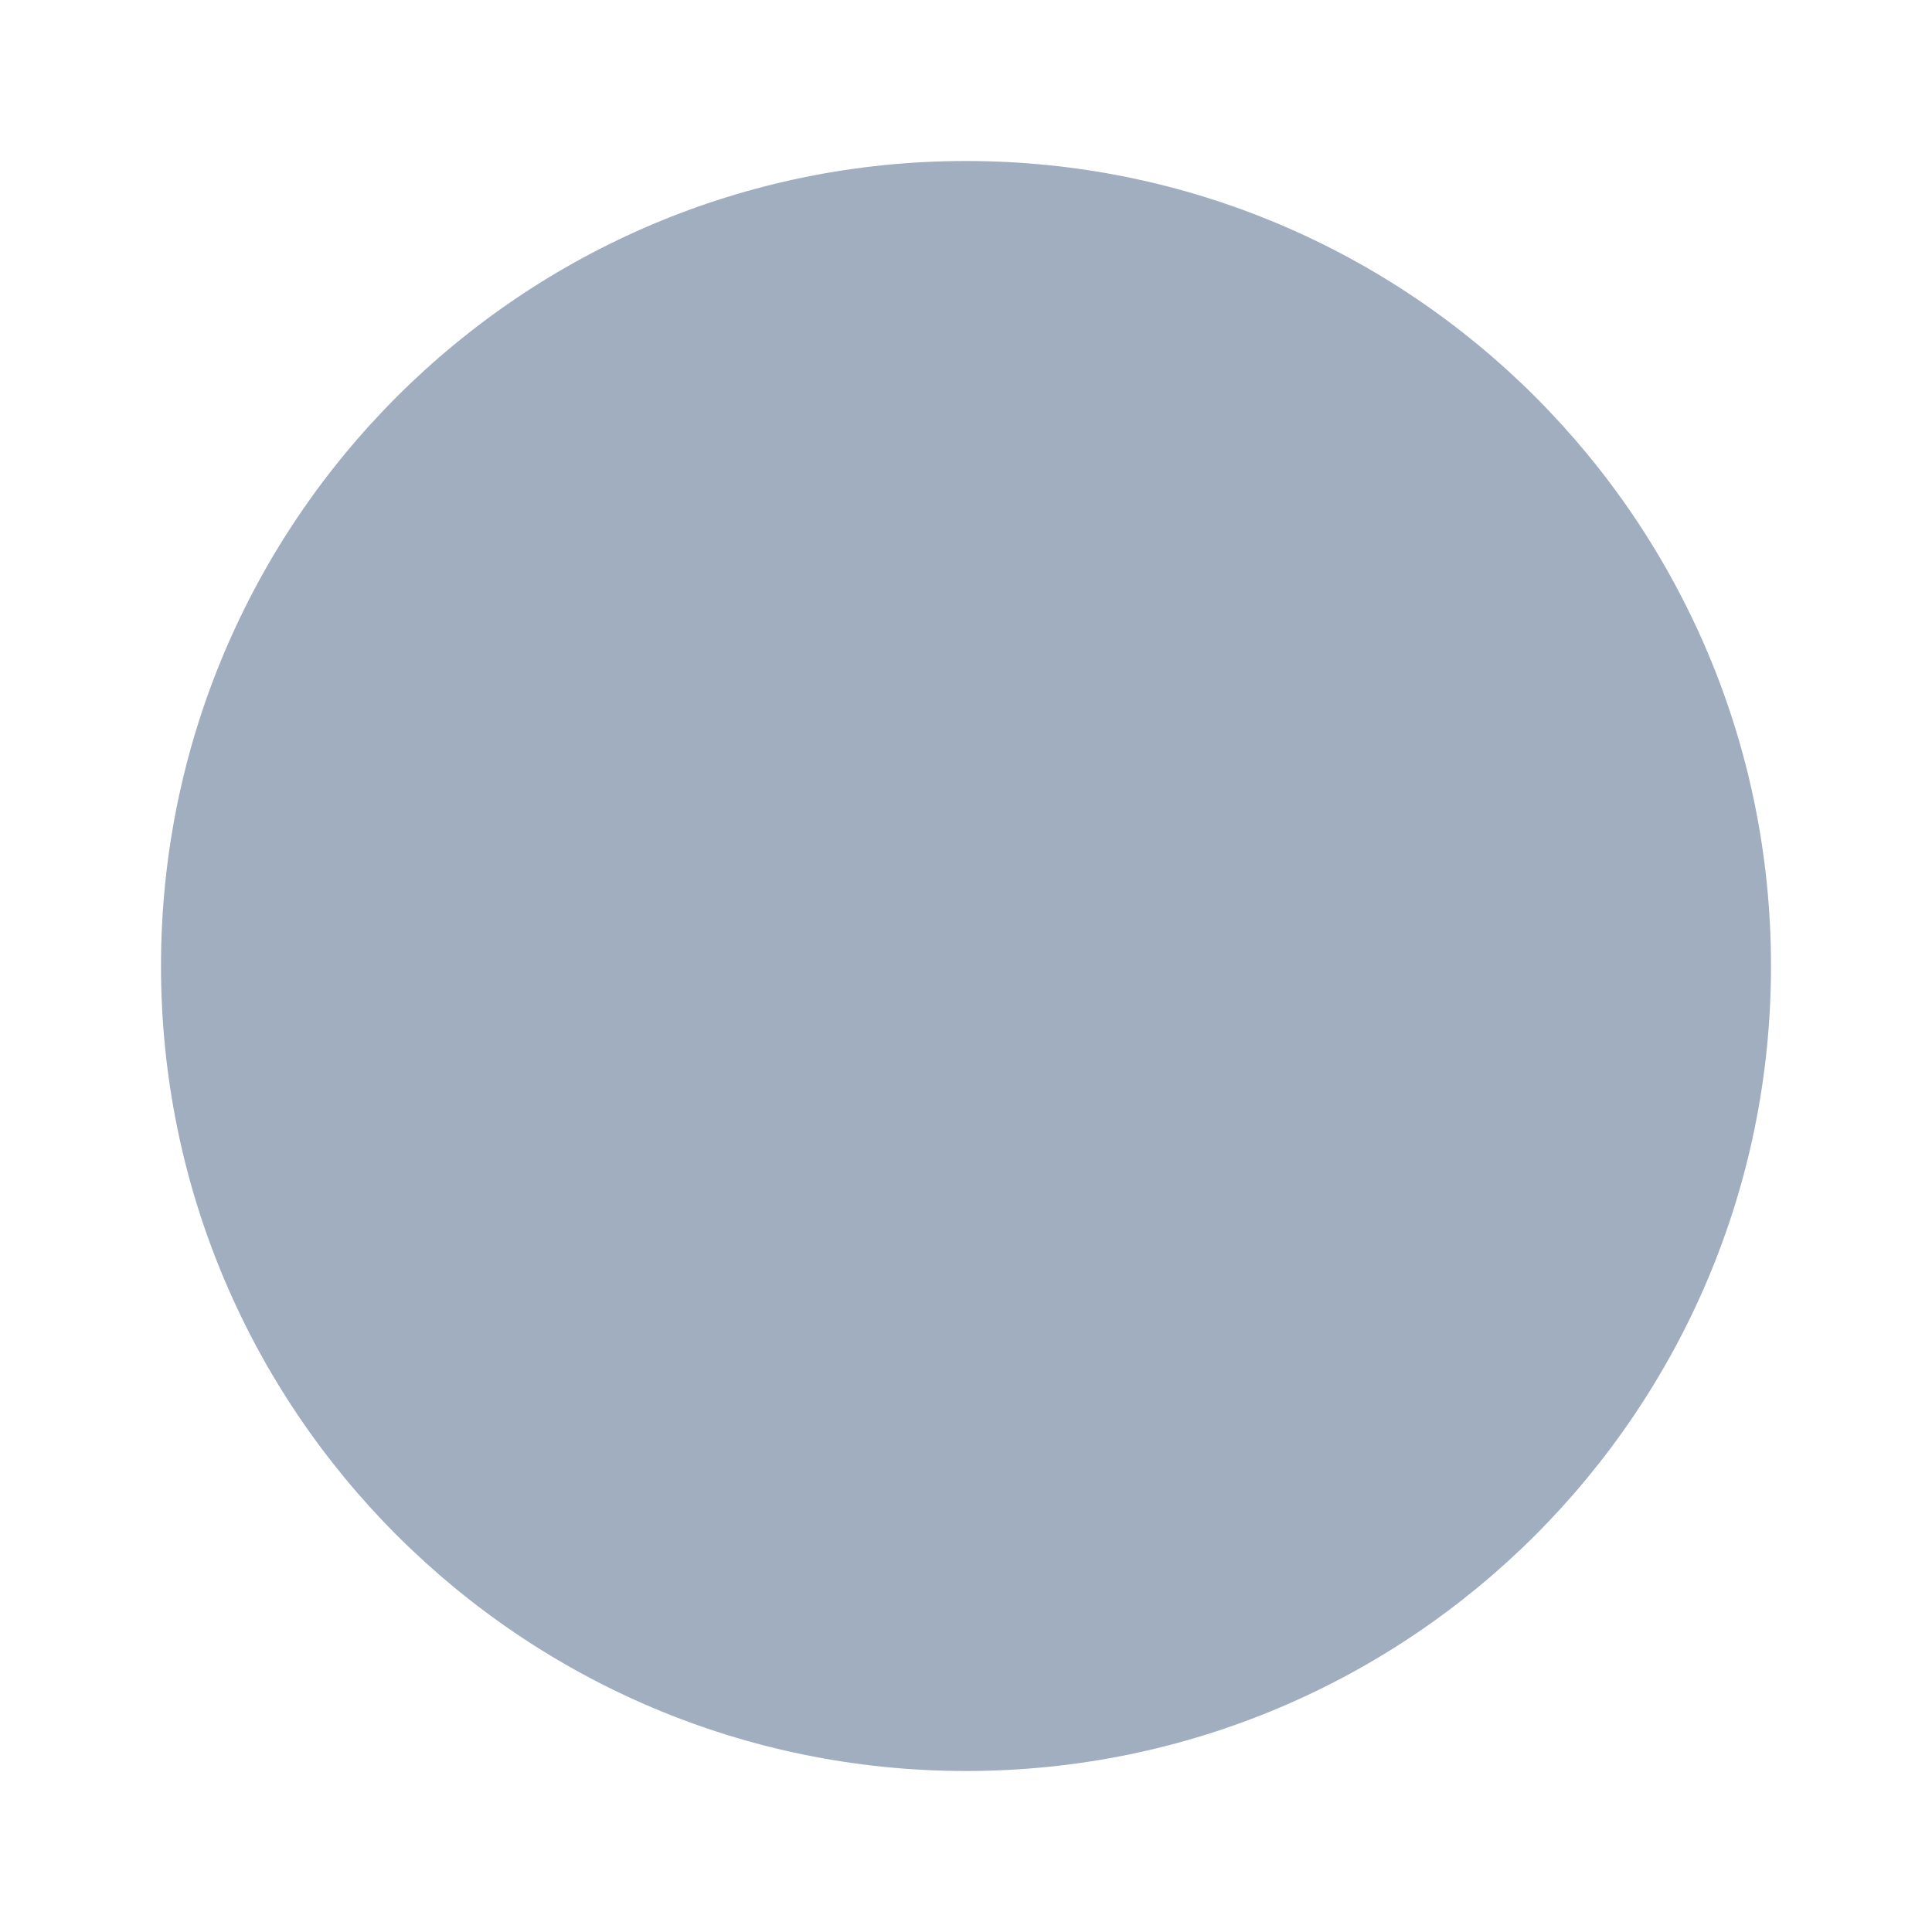
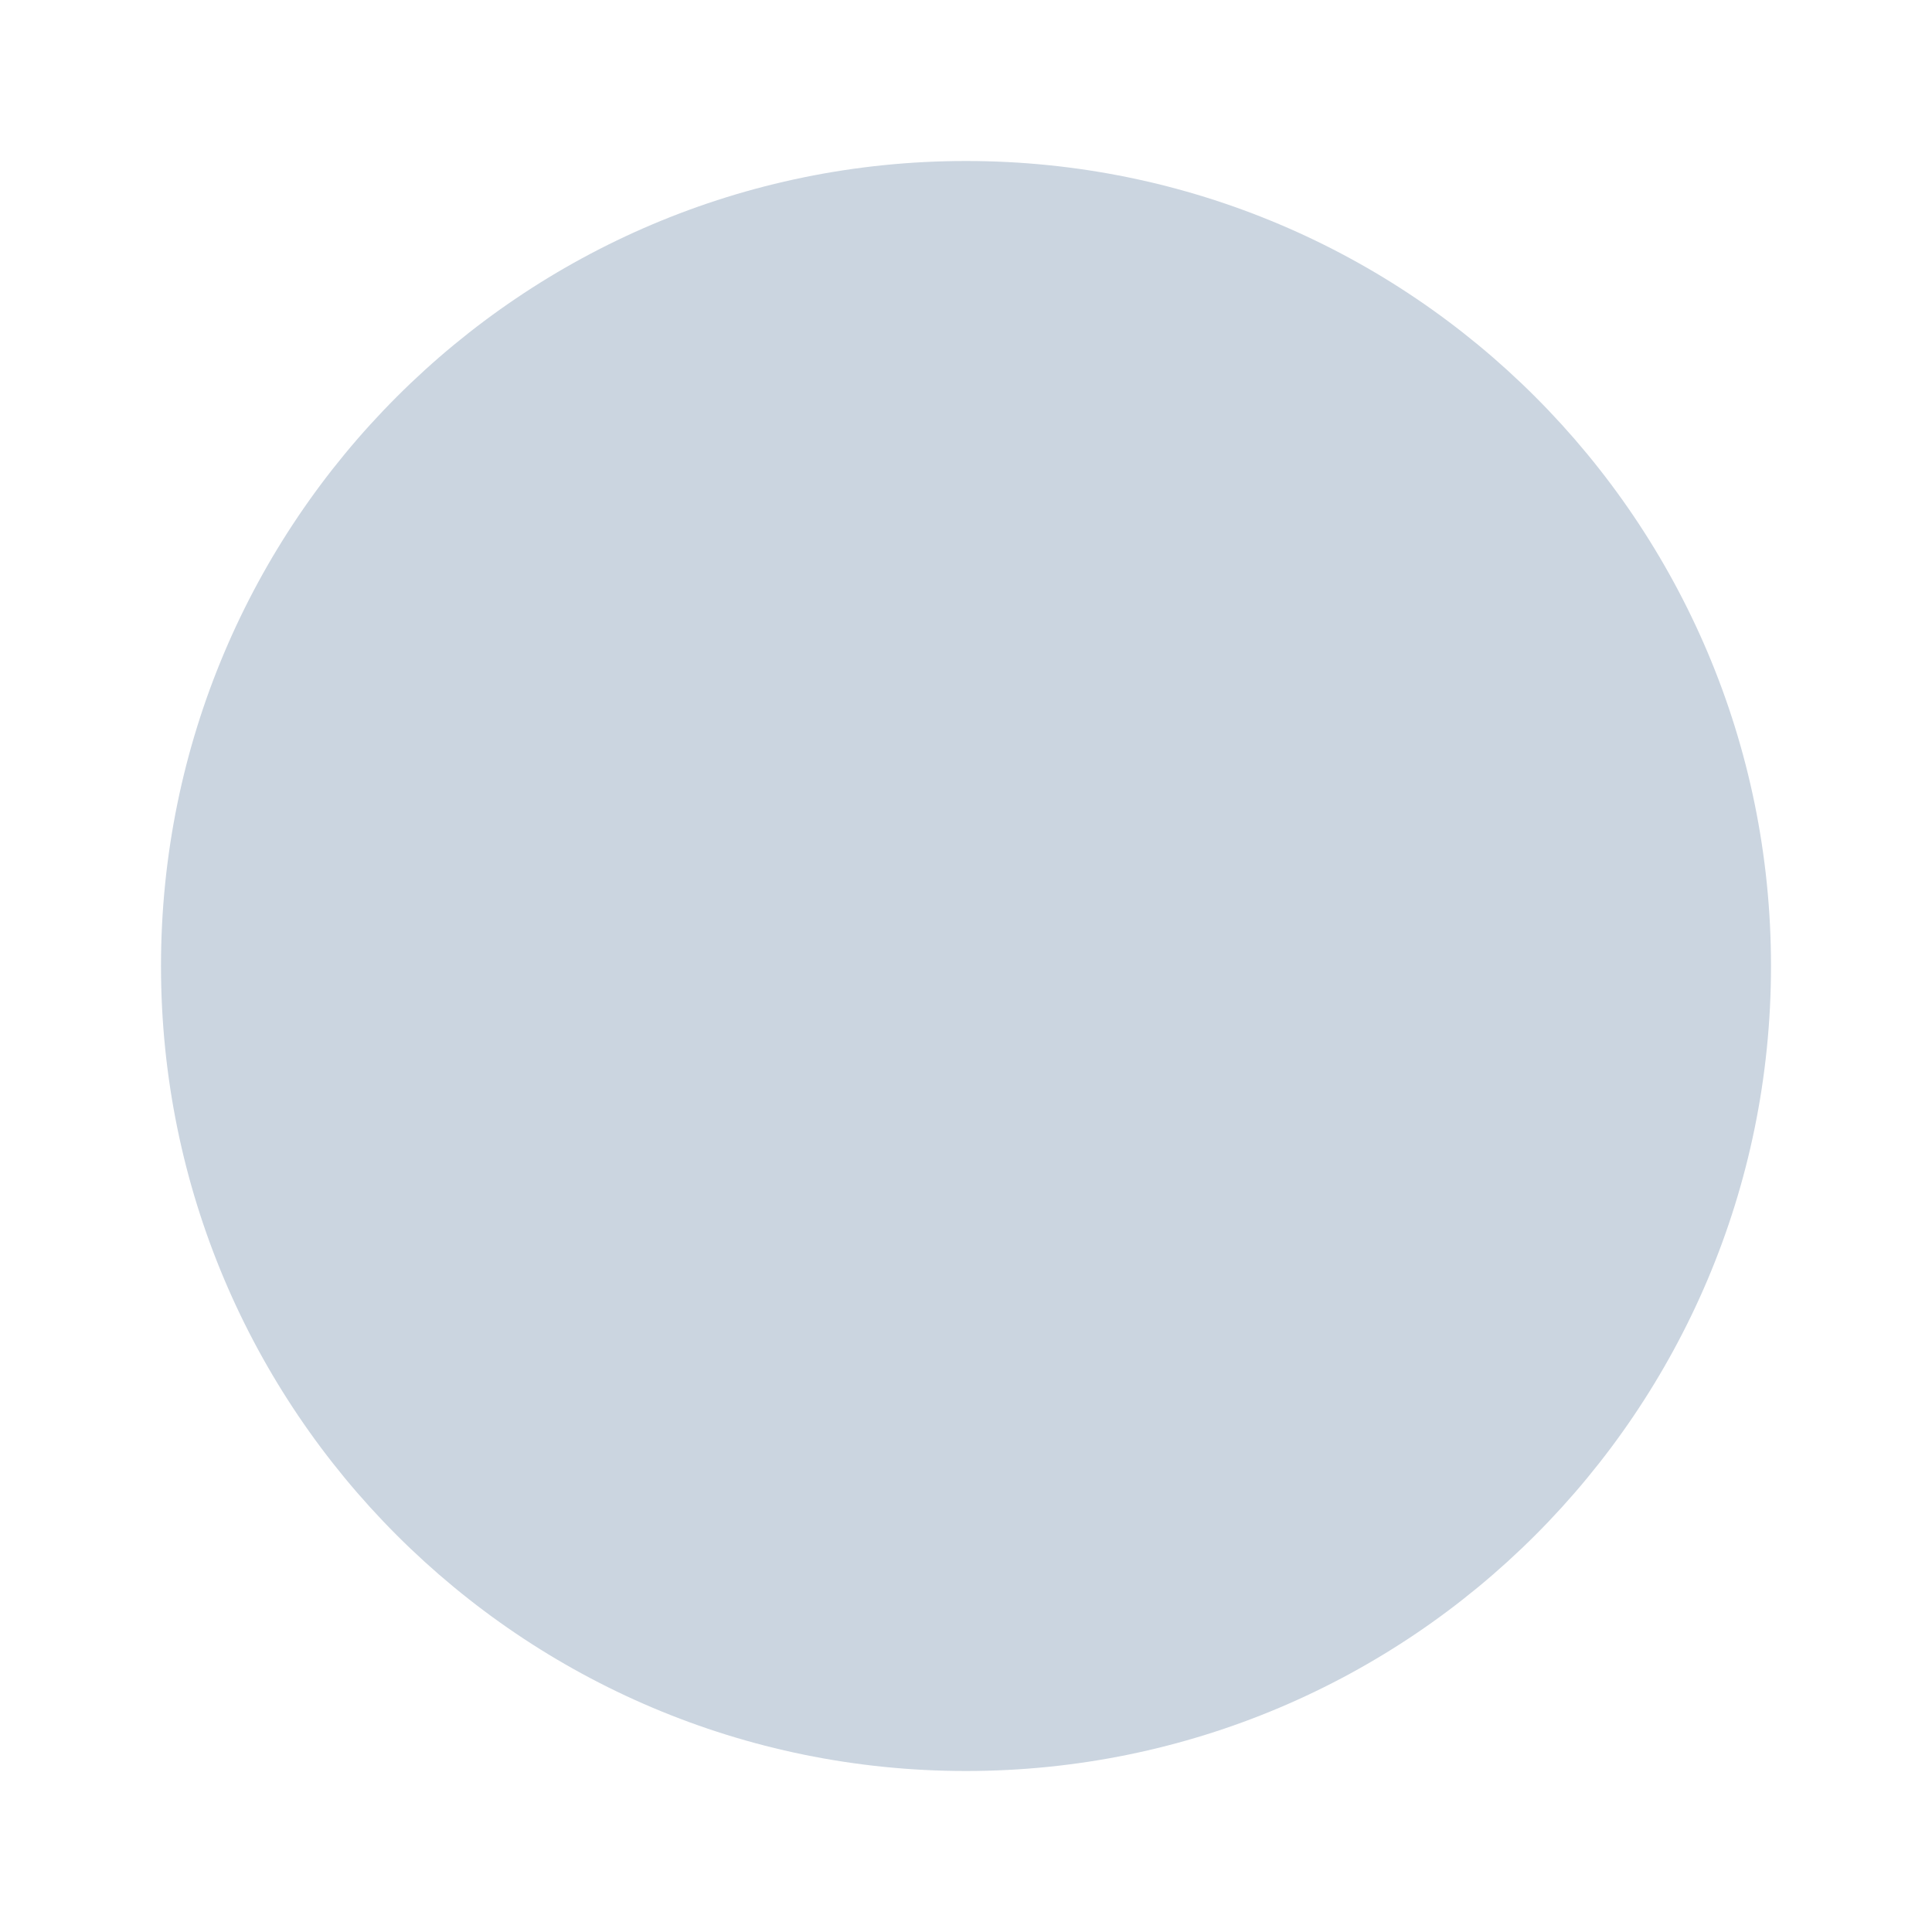
- <svg xmlns="http://www.w3.org/2000/svg" width="24" height="24" viewBox="0 0 24 24" fill="#a0aec0" stroke="currentColor" stroke-width="0" stroke-linecap="round" stroke-linejoin="round" class="feather feather-circle">
+ <svg xmlns="http://www.w3.org/2000/svg" width="24" height="24" viewBox="0 0 24 24" fill="#cbd5e0" stroke="currentColor" stroke-width="0" stroke-linecap="round" stroke-linejoin="round" class="feather feather-circle">
  <circle cx="12" cy="12" r="10" />
</svg>
